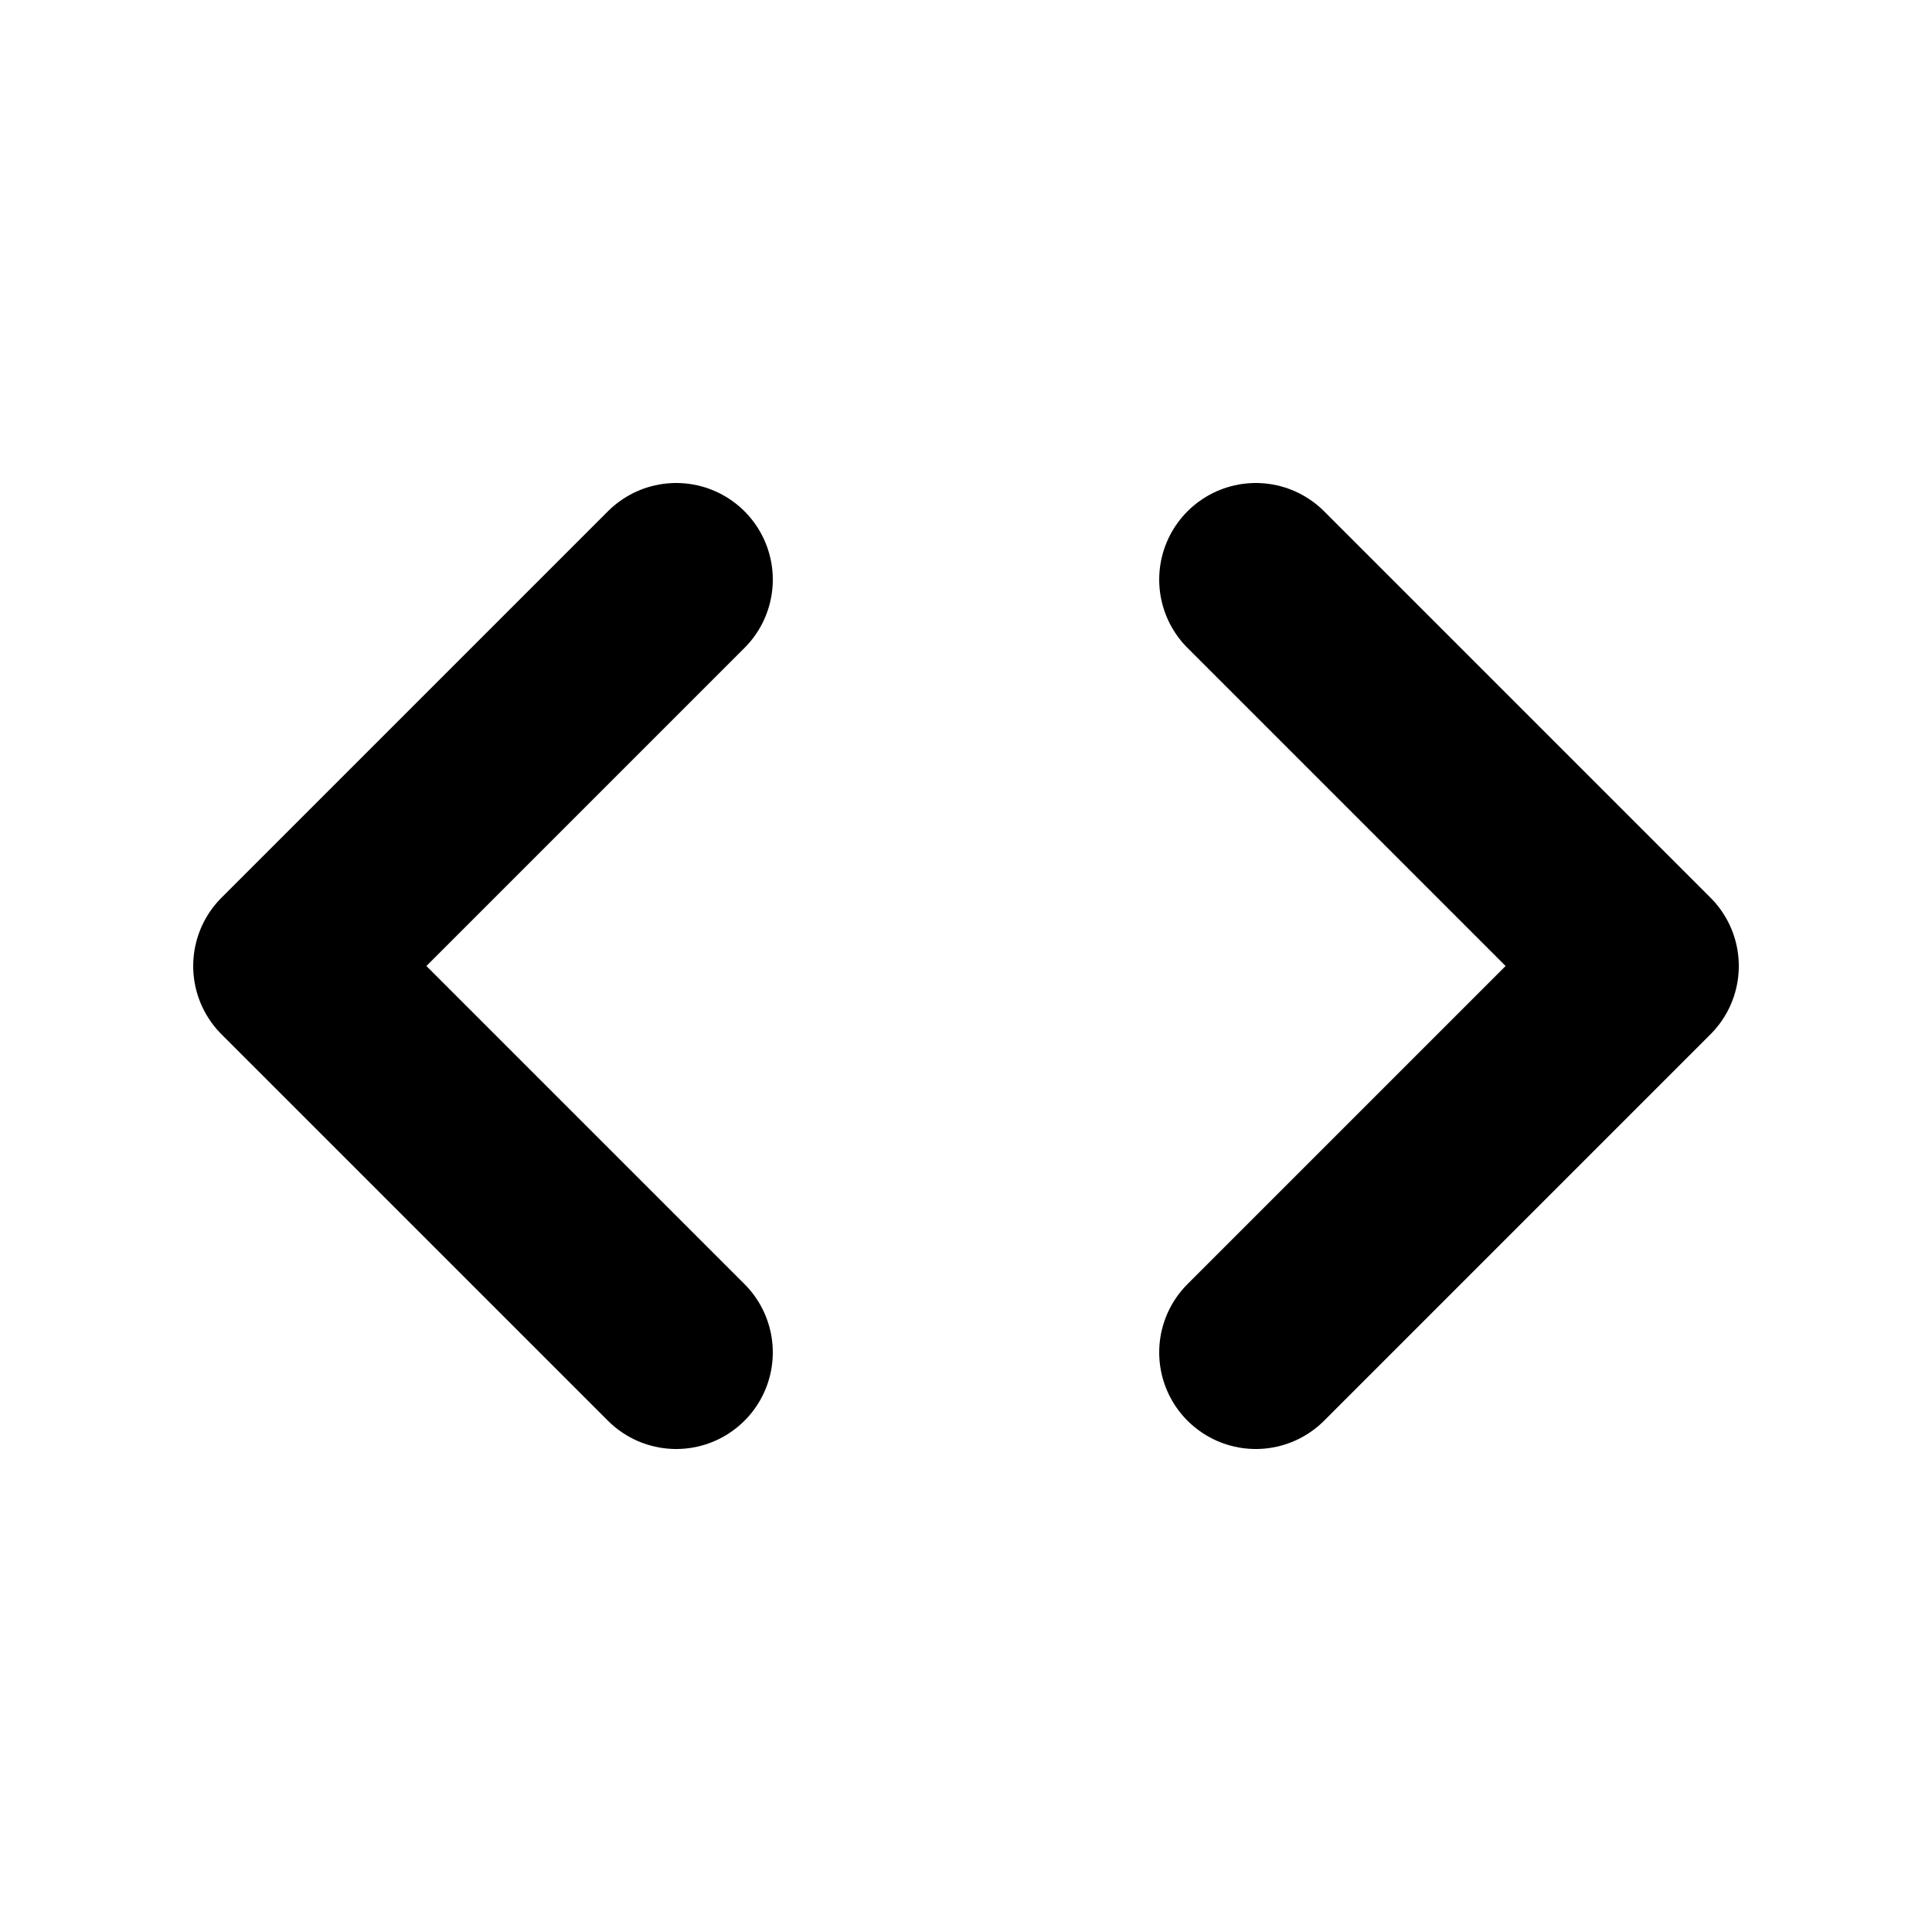
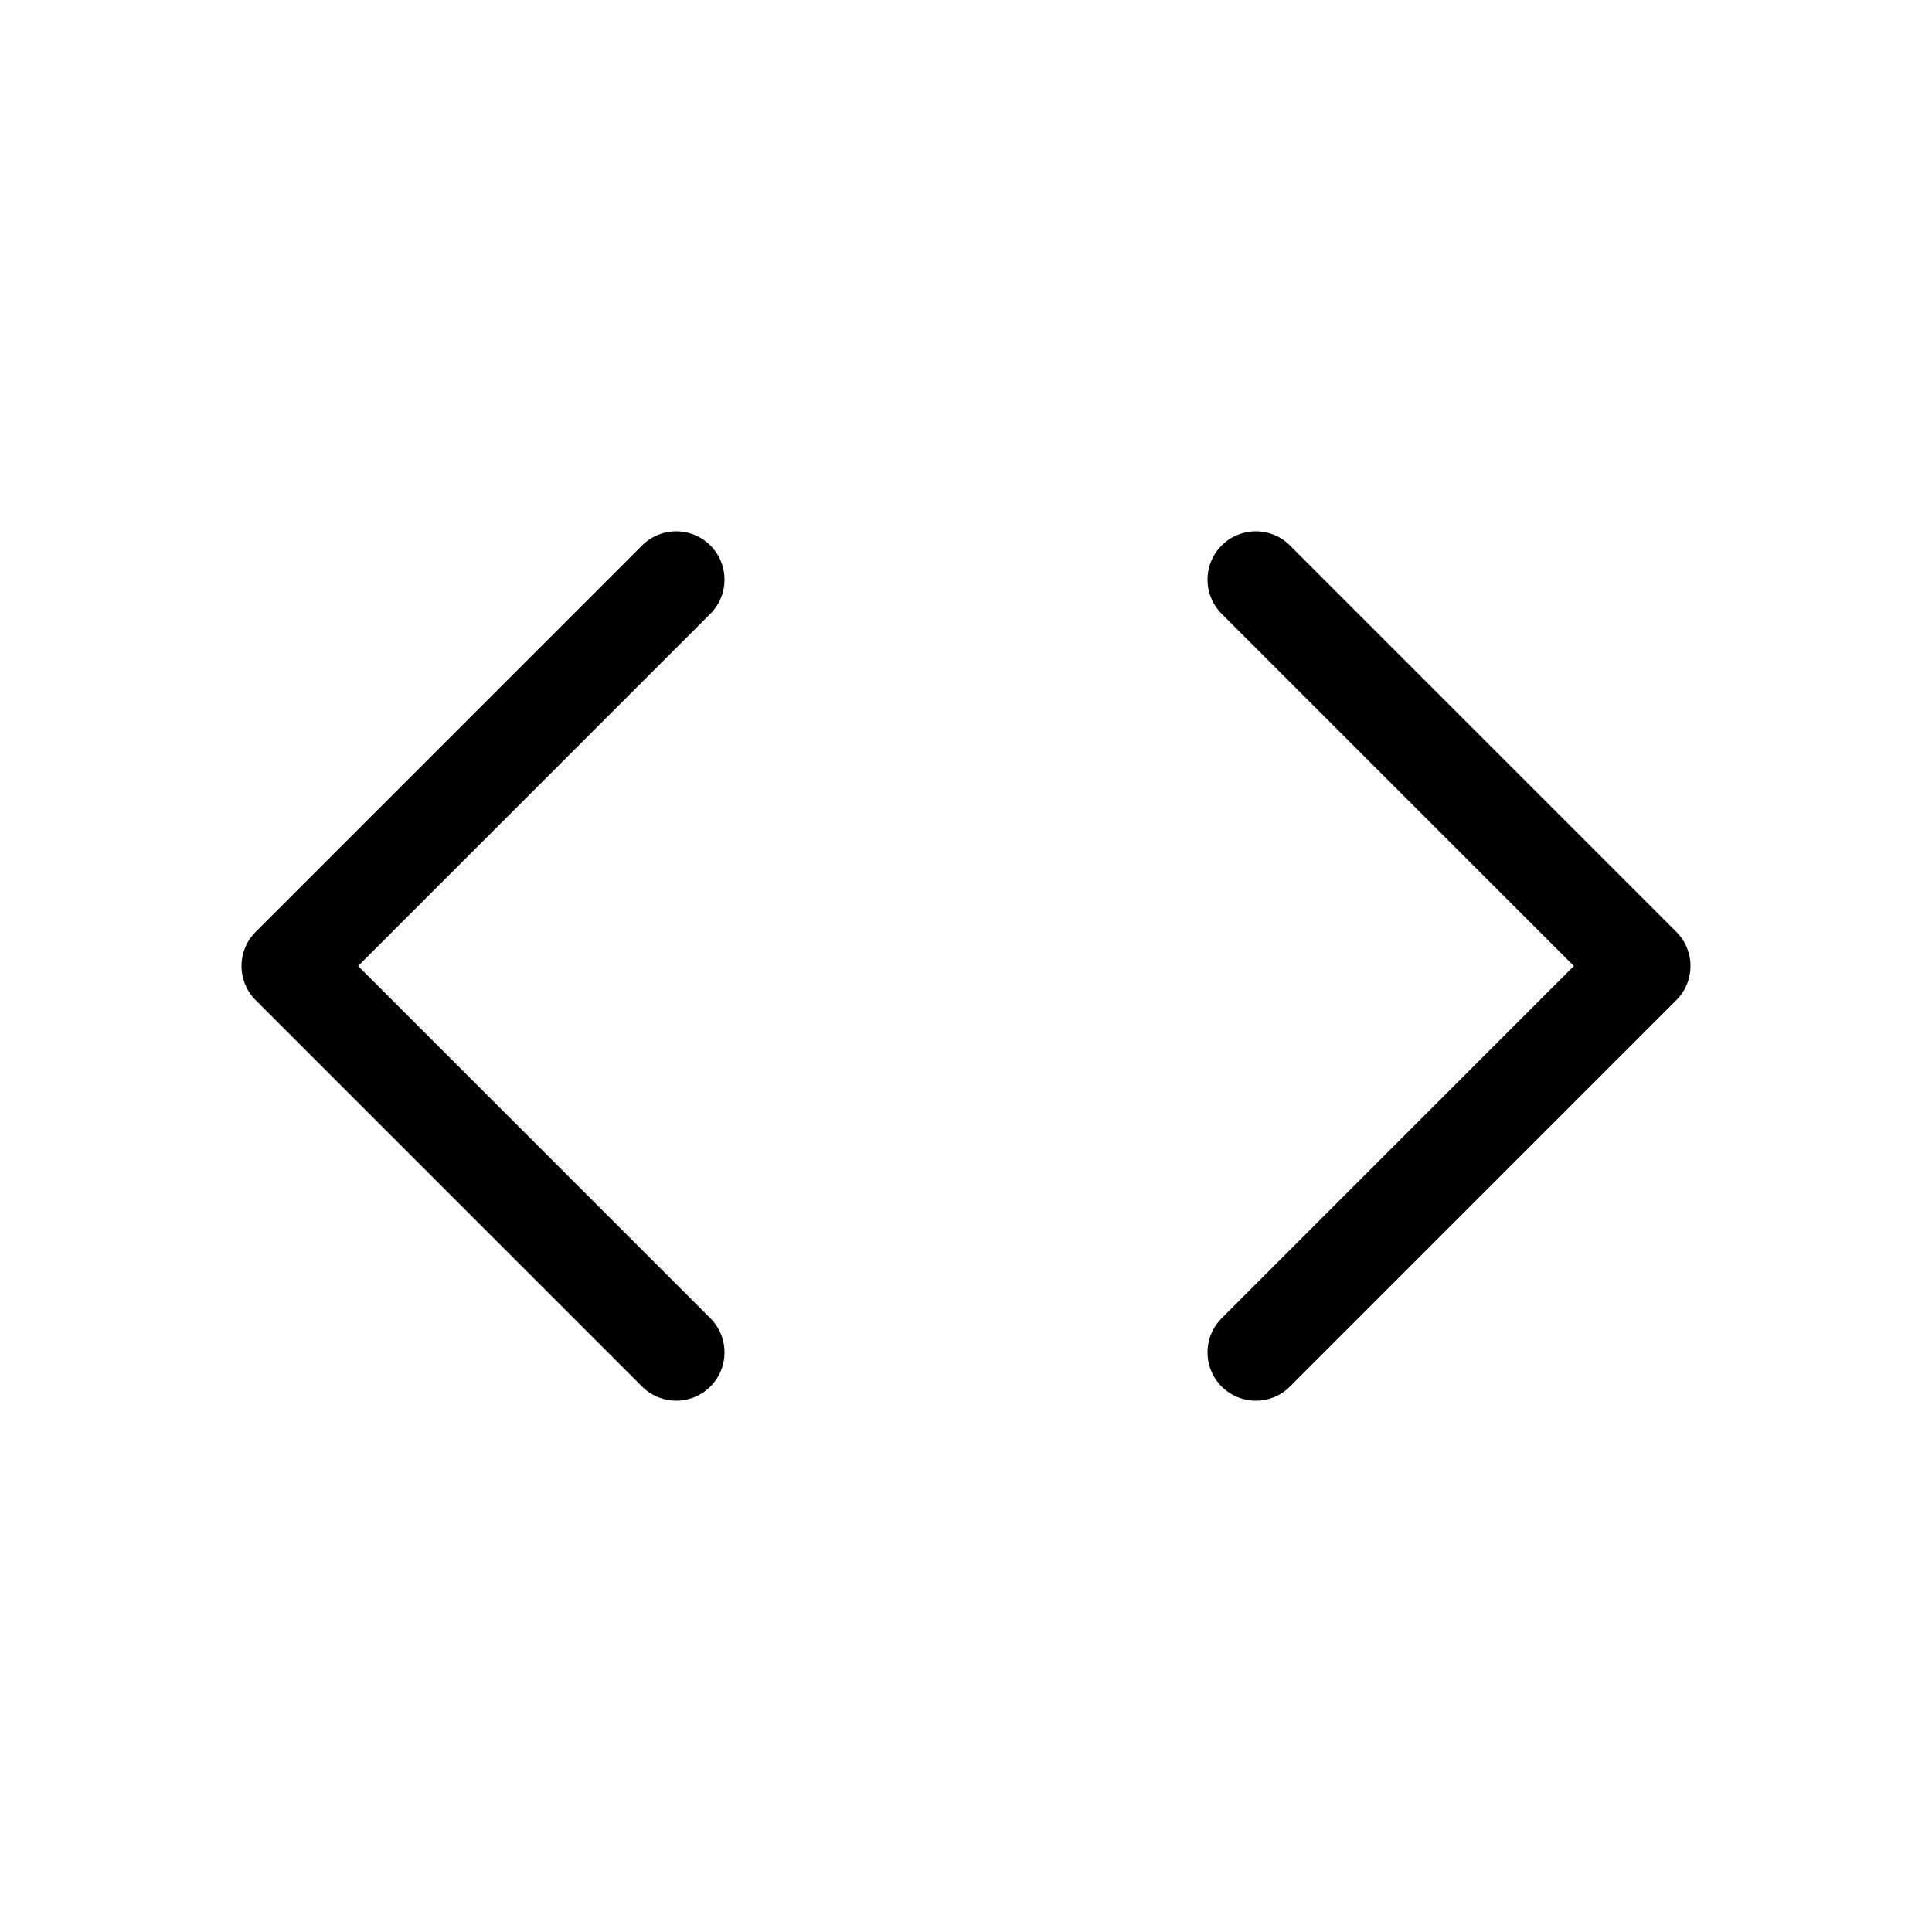
<svg xmlns="http://www.w3.org/2000/svg" width="20" height="20" class="bi bi-code" viewBox="0 0 20 20">
-   <path fill="none" stroke="currentColor" stroke-linecap="round" stroke-linejoin="round" stroke-width="2" d="M7 14l-4-4 4 4zm-4-4l4-4-4 4zm10 4l4-4-4 4zm4-4l-4-4 4 4z" />
+   <path fill="none" stroke="currentColor" stroke-linecap="round" stroke-linejoin="round" stroke-width="1" d="M7 14l-4-4 4 4zm-4-4l4-4-4 4zm10 4l4-4-4 4zm4-4l-4-4 4 4z" />
</svg>
